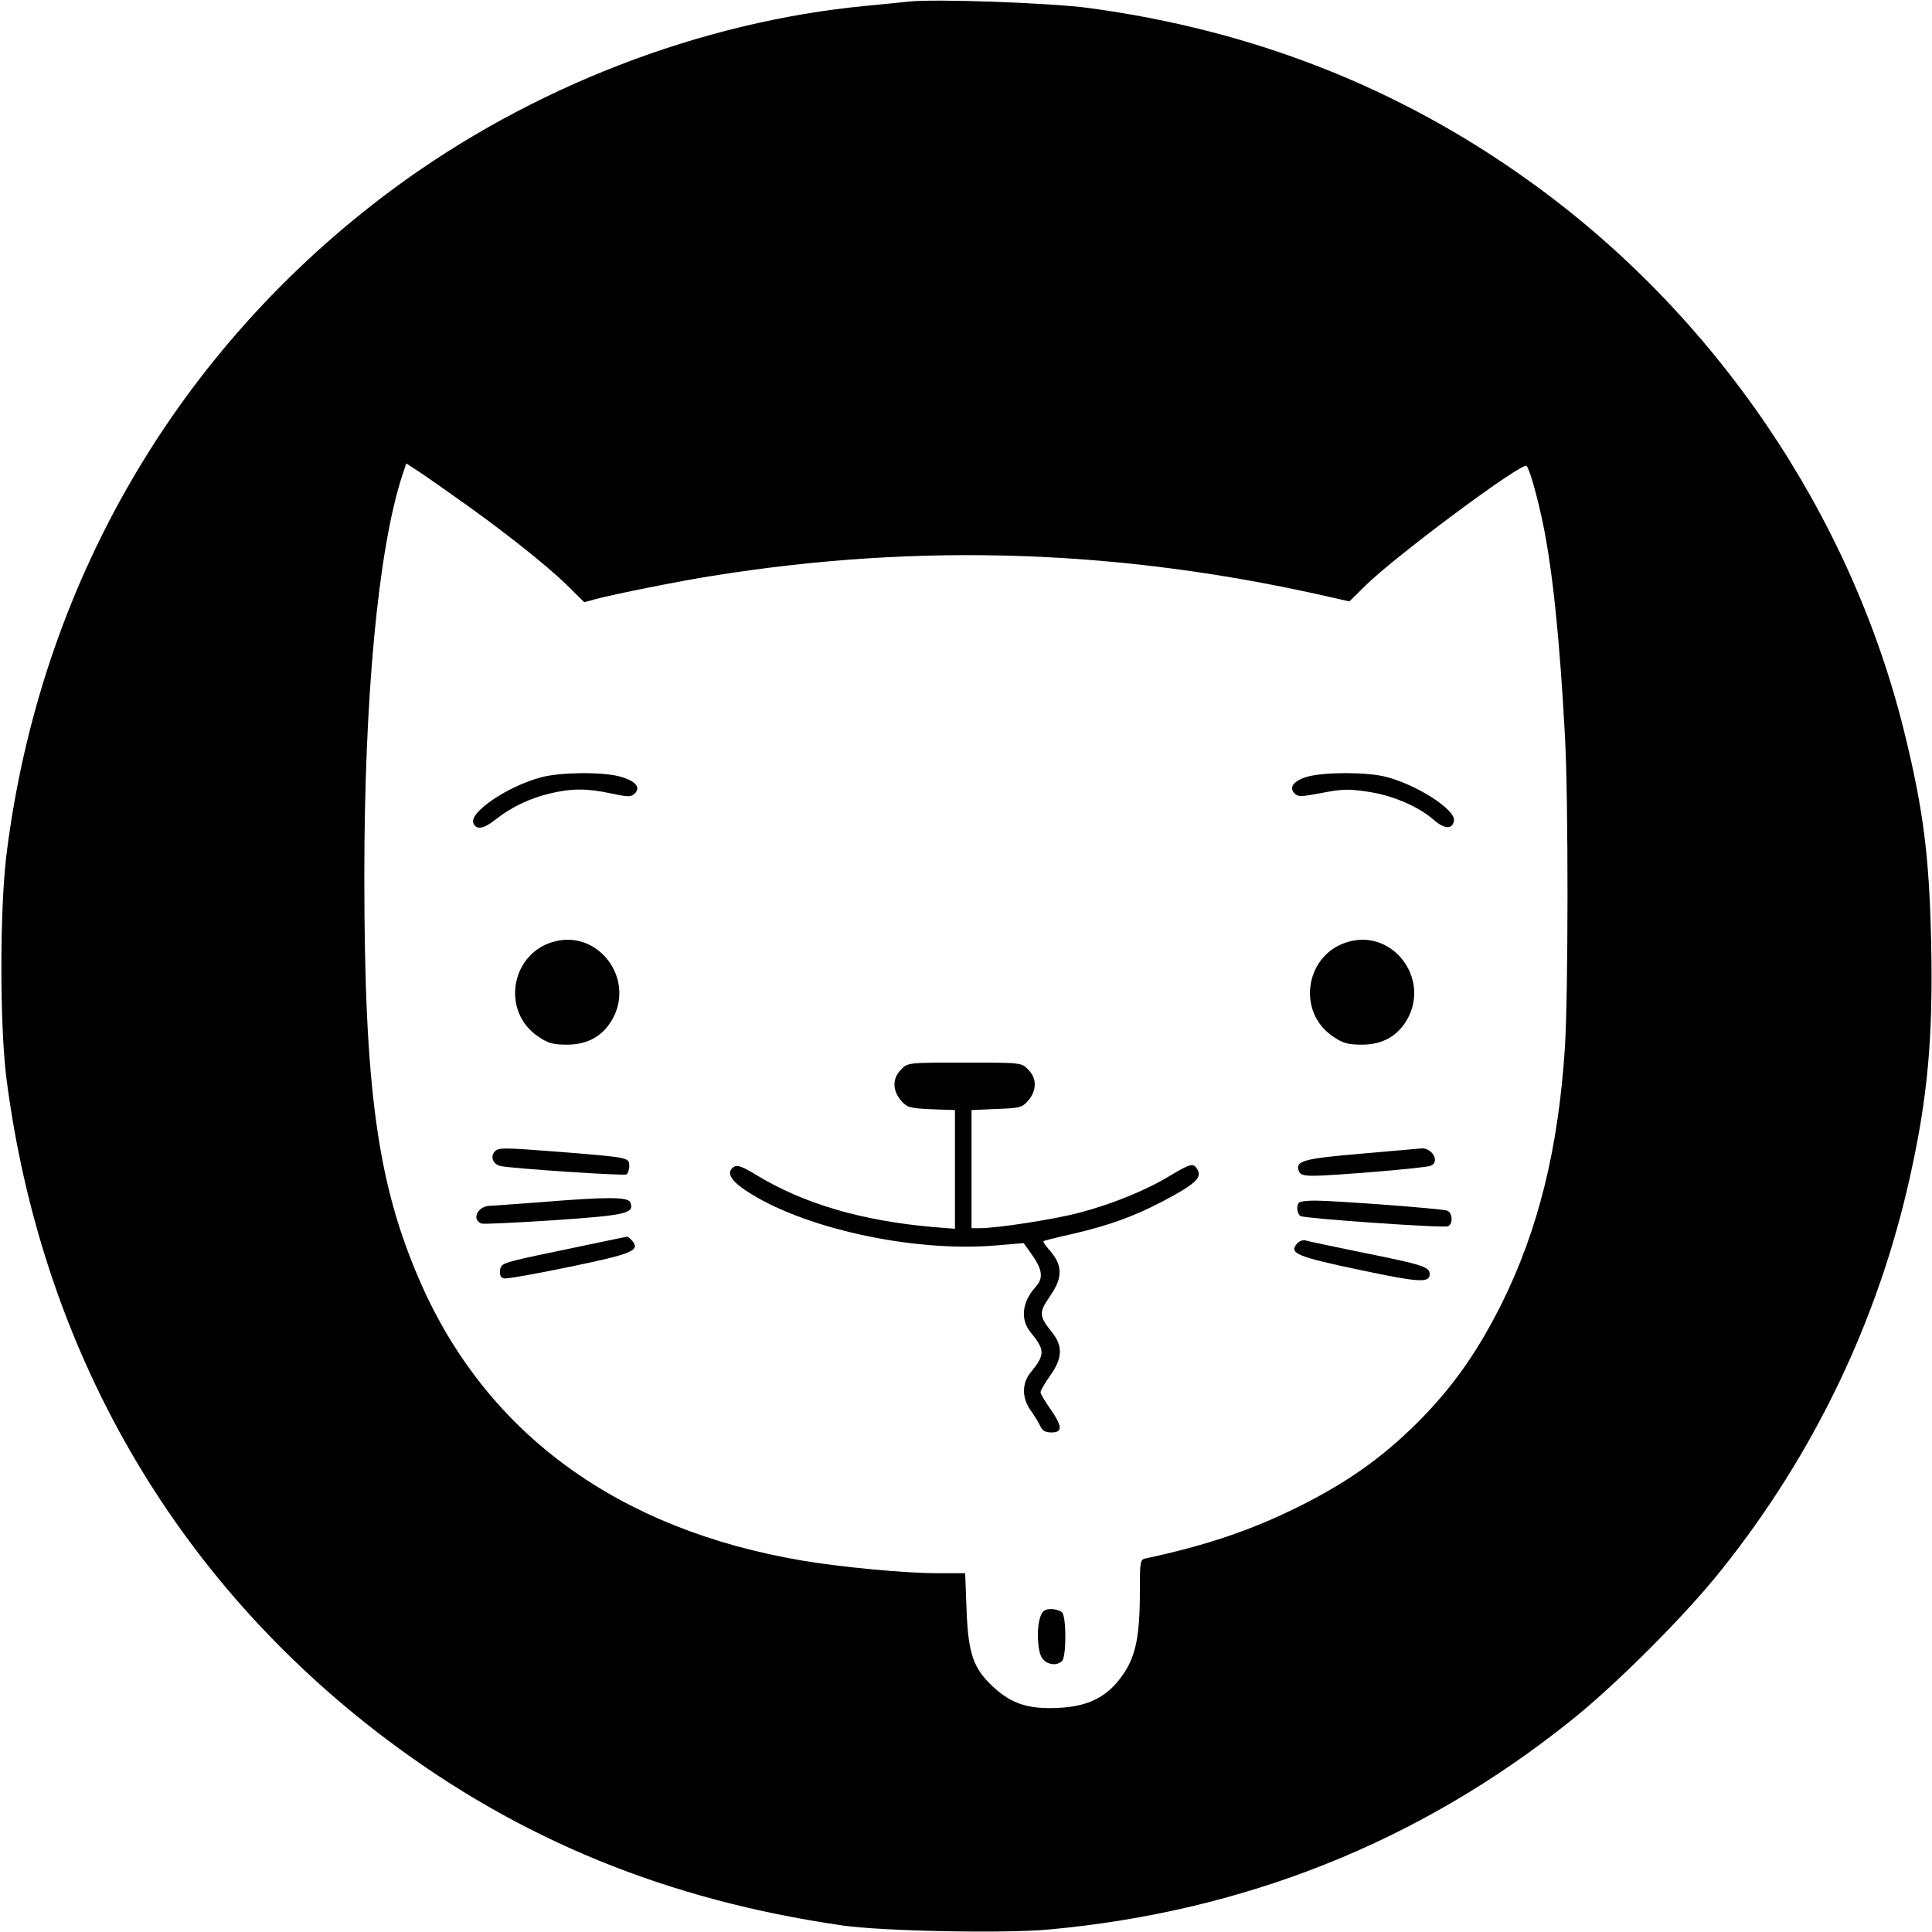
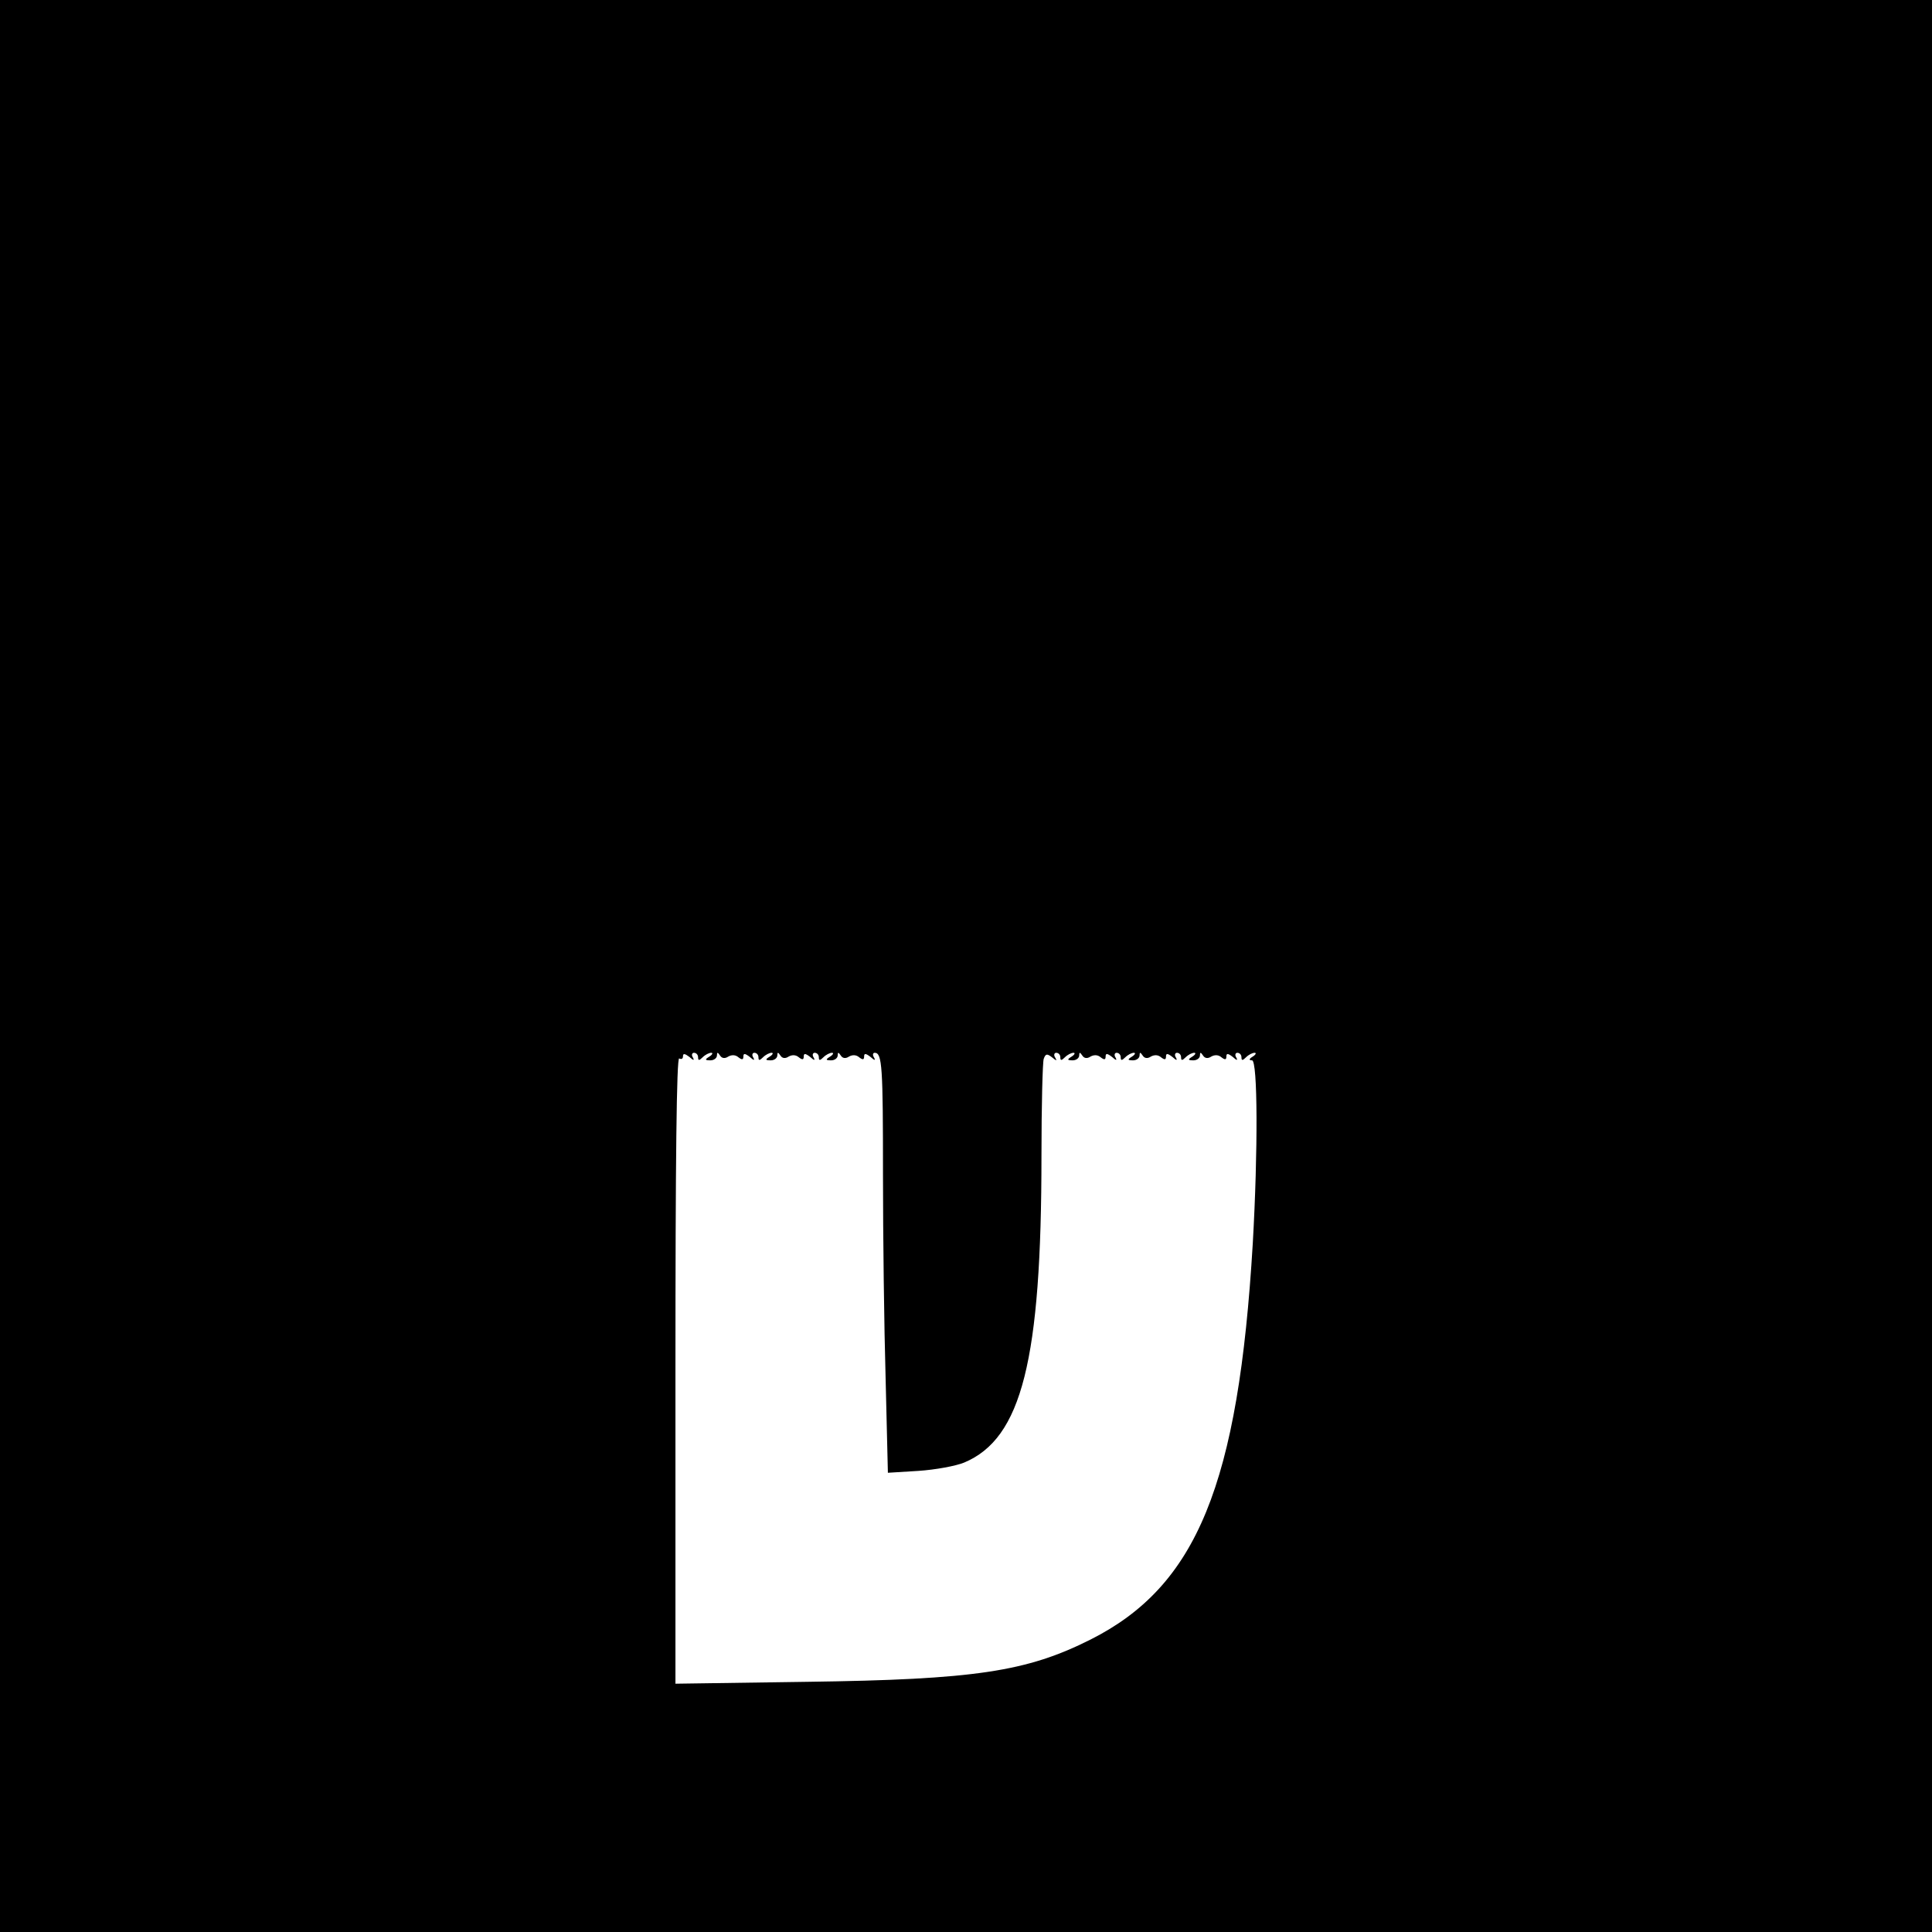
- <svg xmlns="http://www.w3.org/2000/svg" version="1.0" width="700pt" height="700pt" viewBox="0 0 700 700" preserveAspectRatio="xMidYMid meet">
-   <g transform="translate(0,700) scale(0.1,-0.1)" fill="#000000" stroke="none">
-     <path d="M3290 6994 c-19 -2 -87 -9 -150 -15 -602 -57 -1217 -295 -1716 -664 -784 -581 -1280 -1436 -1401 -2415 -24 -202 -24 -611 0 -805 126 -982 606 -1816 1379 -2398 484 -364 1016 -581 1648 -673 143 -21 589 -30 750 -15 709 65 1341 317 1888 754 163 129 420 386 549 549 336 420 568 905 683 1423 65 291 84 508 77 850 -7 313 -28 480 -97 761 -194 790 -685 1514 -1355 1995 -473 341 -1006 550 -1600 630 -142 19 -563 34 -655 23z m-1650 -1788 c169 -118 336 -250 411 -323 l66 -65 40 11 c61 17 322 69 427 85 757 121 1486 95 2243 -79 l62 -14 59 58 c111 109 569 449 583 433 11 -12 37 -103 58 -202 36 -171 62 -423 81 -775 13 -234 12 -938 0 -1130 -24 -370 -97 -662 -230 -930 -89 -177 -178 -303 -305 -430 -129 -128 -255 -217 -430 -304 -171 -85 -333 -140 -552 -187 -22 -4 -23 -8 -23 -117 0 -185 -18 -256 -84 -334 -51 -59 -116 -87 -213 -91 -105 -5 -166 14 -231 73 -75 68 -94 121 -100 283 l-5 132 -104 0 c-114 0 -347 22 -488 46 -665 113 -1139 458 -1380 1004 -157 356 -205 700 -205 1475 0 649 50 1180 136 1448 l16 48 26 -17 c15 -9 79 -53 142 -98z" />
-     <path d="M1962 4184 c-122 -32 -262 -127 -247 -166 10 -26 37 -22 81 13 55 44 124 77 196 94 79 19 135 19 223 0 62 -13 71 -13 85 0 23 23 1 47 -56 62 -65 17 -215 15 -282 -3z" />
-     <path d="M4741 4187 c-52 -14 -73 -39 -51 -61 13 -14 25 -13 99 1 71 14 96 15 164 5 91 -13 184 -53 240 -101 40 -36 70 -37 75 -4 6 39 -133 129 -245 158 -67 18 -219 18 -282 2z" />
-     <path d="M2014 3590 c-163 -38 -202 -255 -62 -347 34 -23 53 -28 103 -28 76 0 133 33 167 98 75 144 -53 314 -208 277z" />
-     <path d="M4894 3590 c-163 -38 -202 -255 -62 -347 34 -23 53 -28 103 -28 76 0 133 33 167 98 75 144 -53 314 -208 277z" />
-     <path d="M3265 3125 c-32 -31 -32 -75 -1 -112 23 -26 31 -28 110 -32 l86 -3 0 -215 0 -215 -77 6 c-263 23 -472 85 -643 189 -47 29 -68 37 -80 30 -29 -19 -16 -47 40 -85 201 -136 602 -225 902 -201 l107 9 32 -45 c36 -52 40 -83 11 -114 -49 -54 -56 -118 -18 -164 53 -65 53 -81 0 -146 -32 -39 -32 -93 1 -138 13 -19 29 -44 34 -56 8 -17 19 -23 41 -23 41 0 39 23 -5 86 -19 27 -35 54 -35 60 0 6 16 33 35 60 45 63 47 107 5 159 -46 57 -46 70 -6 128 49 71 47 115 -7 174 -11 13 -19 24 -16 26 2 2 49 14 104 26 133 31 222 63 329 119 112 59 141 84 126 112 -15 28 -24 26 -101 -20 -85 -52 -210 -103 -329 -134 -90 -24 -297 -56 -361 -56 l-29 0 0 214 0 214 91 4 c85 3 92 5 115 31 31 37 31 81 -1 112 -24 25 -25 25 -230 25 -205 0 -206 0 -230 -25z" />
-     <path d="M1791 2826 c-15 -18 -4 -45 23 -51 47 -9 446 -36 456 -30 5 3 10 17 10 30 0 31 0 31 -233 50 -231 18 -242 18 -256 1z" />
-     <path d="M4932 2820 c-210 -18 -240 -26 -226 -63 4 -13 18 -17 53 -17 69 0 405 28 424 36 36 14 6 67 -35 63 -7 -1 -104 -9 -216 -19z" />
-     <path d="M1955 2644 c-88 -6 -170 -13 -182 -13 -43 -2 -65 -50 -29 -64 7 -3 126 3 265 12 262 18 290 25 275 64 -7 21 -83 21 -329 1z" />
-     <path d="M4707 2643 c-11 -10 -8 -41 5 -49 15 -9 516 -44 534 -37 20 8 17 51 -4 57 -21 7 -407 36 -478 36 -28 0 -54 -3 -57 -7z" />
-     <path d="M2040 2471 c-221 -46 -225 -47 -228 -73 -2 -19 2 -27 15 -30 10 -2 116 17 237 42 227 47 256 59 227 94 -8 9 -16 16 -20 15 -3 0 -107 -22 -231 -48z" />
-     <path d="M4699 2494 c-29 -35 -1 -47 227 -95 217 -46 254 -48 254 -15 0 25 -25 34 -230 75 -113 23 -212 44 -221 47 -9 2 -22 -3 -30 -12z" />
-     <path d="M3770 1144 c-15 -39 -12 -127 6 -152 17 -24 53 -29 72 -10 16 16 16 160 0 176 -7 7 -25 12 -40 12 -21 0 -31 -6 -38 -26z" />
+ <svg xmlns="http://www.w3.org/2000/svg" version="1.0" width="512pt" height="512pt" viewBox="0 0 512 512" preserveAspectRatio="xMidYMid meet">
+   <g transform="translate(0,512) scale(0.1,-0.1)" fill="#000000" stroke="none">
+     <path d="M0 2560 l0 -2560 2560 0 2560 0 0 2560 0 2560 -2560 0 -2560 0 0 -2560z m1836 -242 c-4 6 -2 12 3 12 6 0 11 -5 11 -12 0 -9 3 -9 12 0 7 7 17 12 23 12 5 0 3 -5 -5 -10 -13 -8 -12 -10 3 -10 9 0 17 6 17 13 0 9 2 9 8 0 5 -8 13 -9 22 -3 9 5 19 5 27 -2 9 -7 13 -7 13 2 0 9 4 9 17 -1 11 -10 14 -10 9 -1 -4 6 -2 12 3 12 6 0 11 -5 11 -12 0 -9 3 -9 12 0 7 7 17 12 23 12 5 0 3 -5 -5 -10 -13 -8 -12 -10 3 -10 9 0 17 6 17 13 0 9 2 9 8 0 5 -8 13 -9 22 -3 9 5 19 5 27 -2 9 -7 13 -7 13 2 0 9 4 9 17 -1 11 -10 14 -10 9 -1 -4 6 -2 12 3 12 6 0 11 -5 11 -12 0 -9 3 -9 12 0 7 7 17 12 23 12 5 0 3 -5 -5 -10 -13 -8 -12 -10 3 -10 9 0 17 6 17 13 0 9 2 9 8 0 5 -8 13 -9 22 -3 9 5 19 5 27 -2 9 -7 13 -7 13 2 0 9 4 9 17 -1 11 -10 14 -10 9 -1 -4 6 -3 12 2 12 20 0 22 -37 22 -323 0 -161 3 -404 7 -541 l6 -249 81 5 c45 3 99 13 121 22 153 64 205 272 205 813 0 133 3 249 6 257 5 14 9 14 22 4 12 -10 14 -10 8 0 -4 6 -2 12 3 12 6 0 11 -5 11 -12 0 -9 3 -9 12 0 7 7 17 12 23 12 5 0 3 -5 -5 -10 -13 -8 -12 -10 3 -10 9 0 17 6 17 13 0 9 2 9 8 0 5 -8 13 -9 22 -3 9 5 19 5 27 -2 9 -7 13 -7 13 2 0 9 4 9 17 -1 11 -10 14 -10 9 -1 -4 6 -2 12 3 12 6 0 11 -5 11 -12 0 -9 3 -9 12 0 7 7 17 12 23 12 5 0 3 -5 -5 -10 -13 -8 -12 -10 3 -10 9 0 17 6 17 13 0 9 2 9 8 0 5 -8 13 -9 22 -3 9 5 19 5 27 -2 9 -7 13 -7 13 2 0 9 4 9 17 -1 11 -10 14 -10 9 -1 -4 6 -2 12 3 12 6 0 11 -5 11 -12 0 -9 3 -9 12 0 7 7 17 12 23 12 5 0 3 -5 -5 -10 -13 -8 -12 -10 3 -10 9 0 17 6 17 13 0 9 2 9 8 0 5 -8 13 -9 22 -3 9 5 19 5 27 -2 9 -7 13 -7 13 2 0 9 4 9 17 -1 11 -10 14 -10 9 -1 -4 6 -2 12 3 12 6 0 11 -5 11 -12 0 -9 3 -9 12 0 7 7 17 12 23 12 5 0 3 -5 -5 -10 -10 -6 -11 -10 -2 -10 15 0 16 -239 2 -485 -38 -639 -148 -908 -430 -1050 -169 -85 -306 -106 -752 -112 l-348 -5 0 831 c0 552 3 830 10 826 6 -3 10 -1 10 6 0 8 5 7 17 -2 11 -10 14 -10 9 -1z" />
  </g>
</svg>
